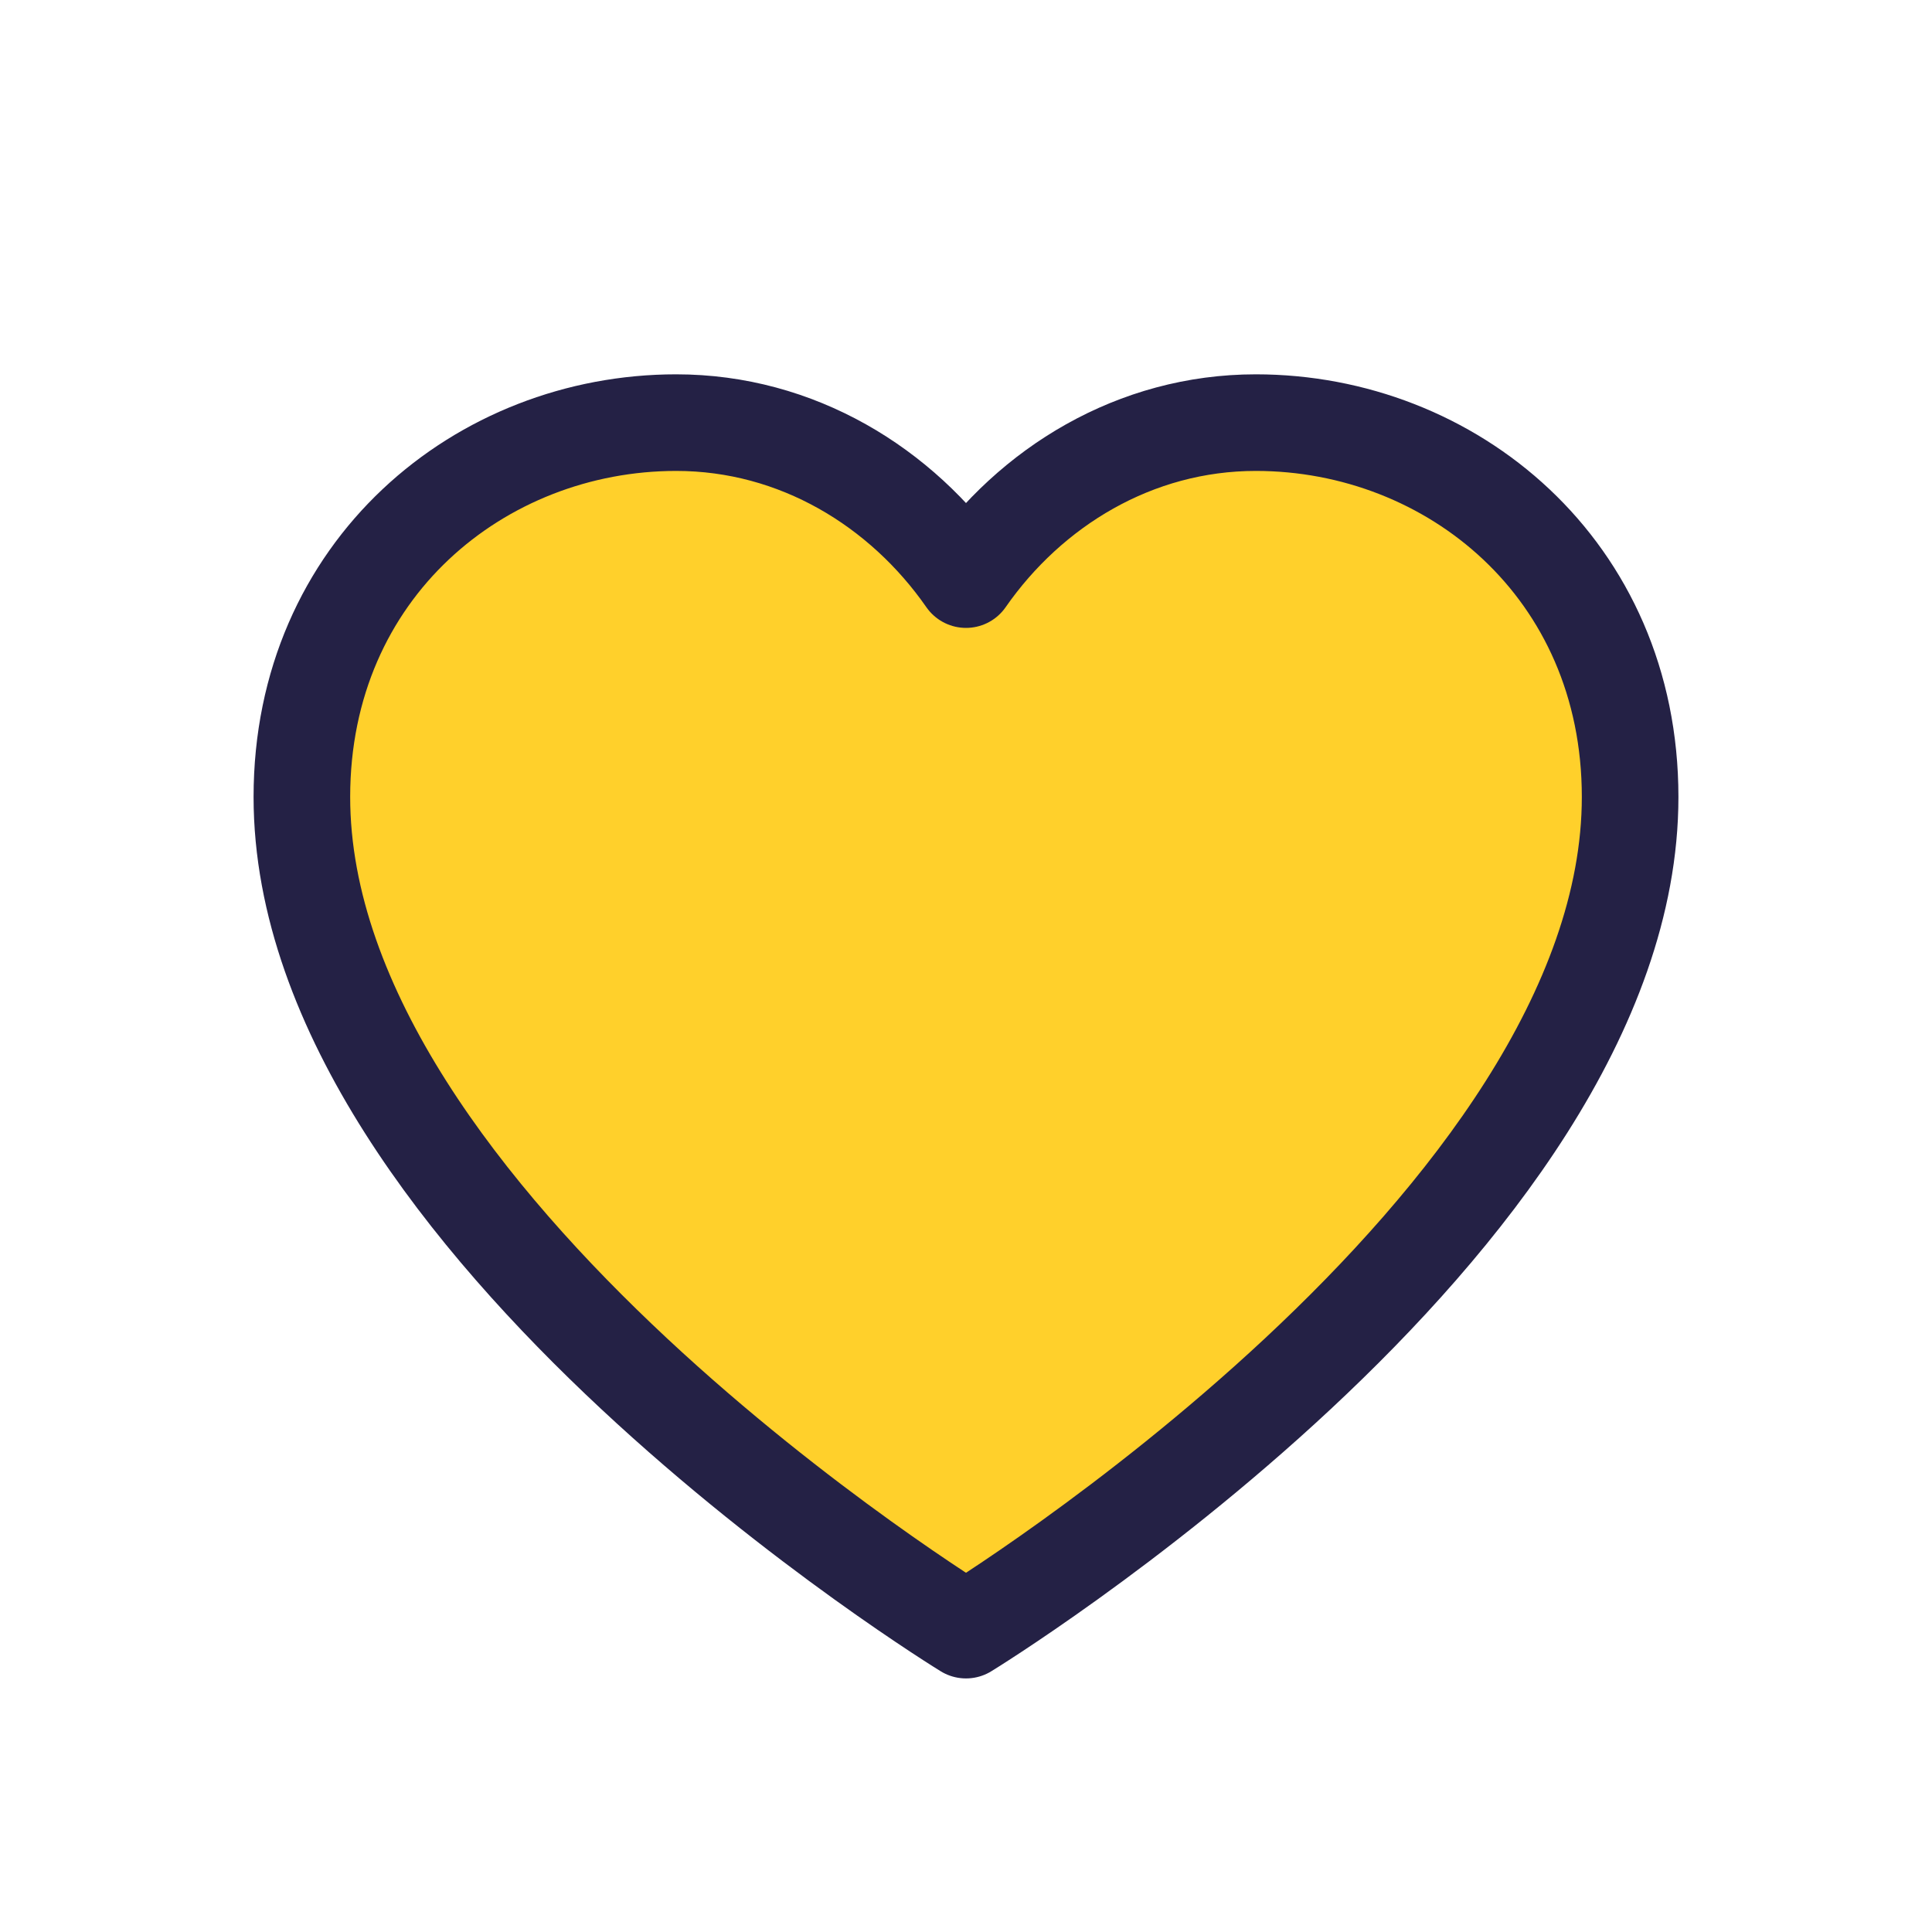
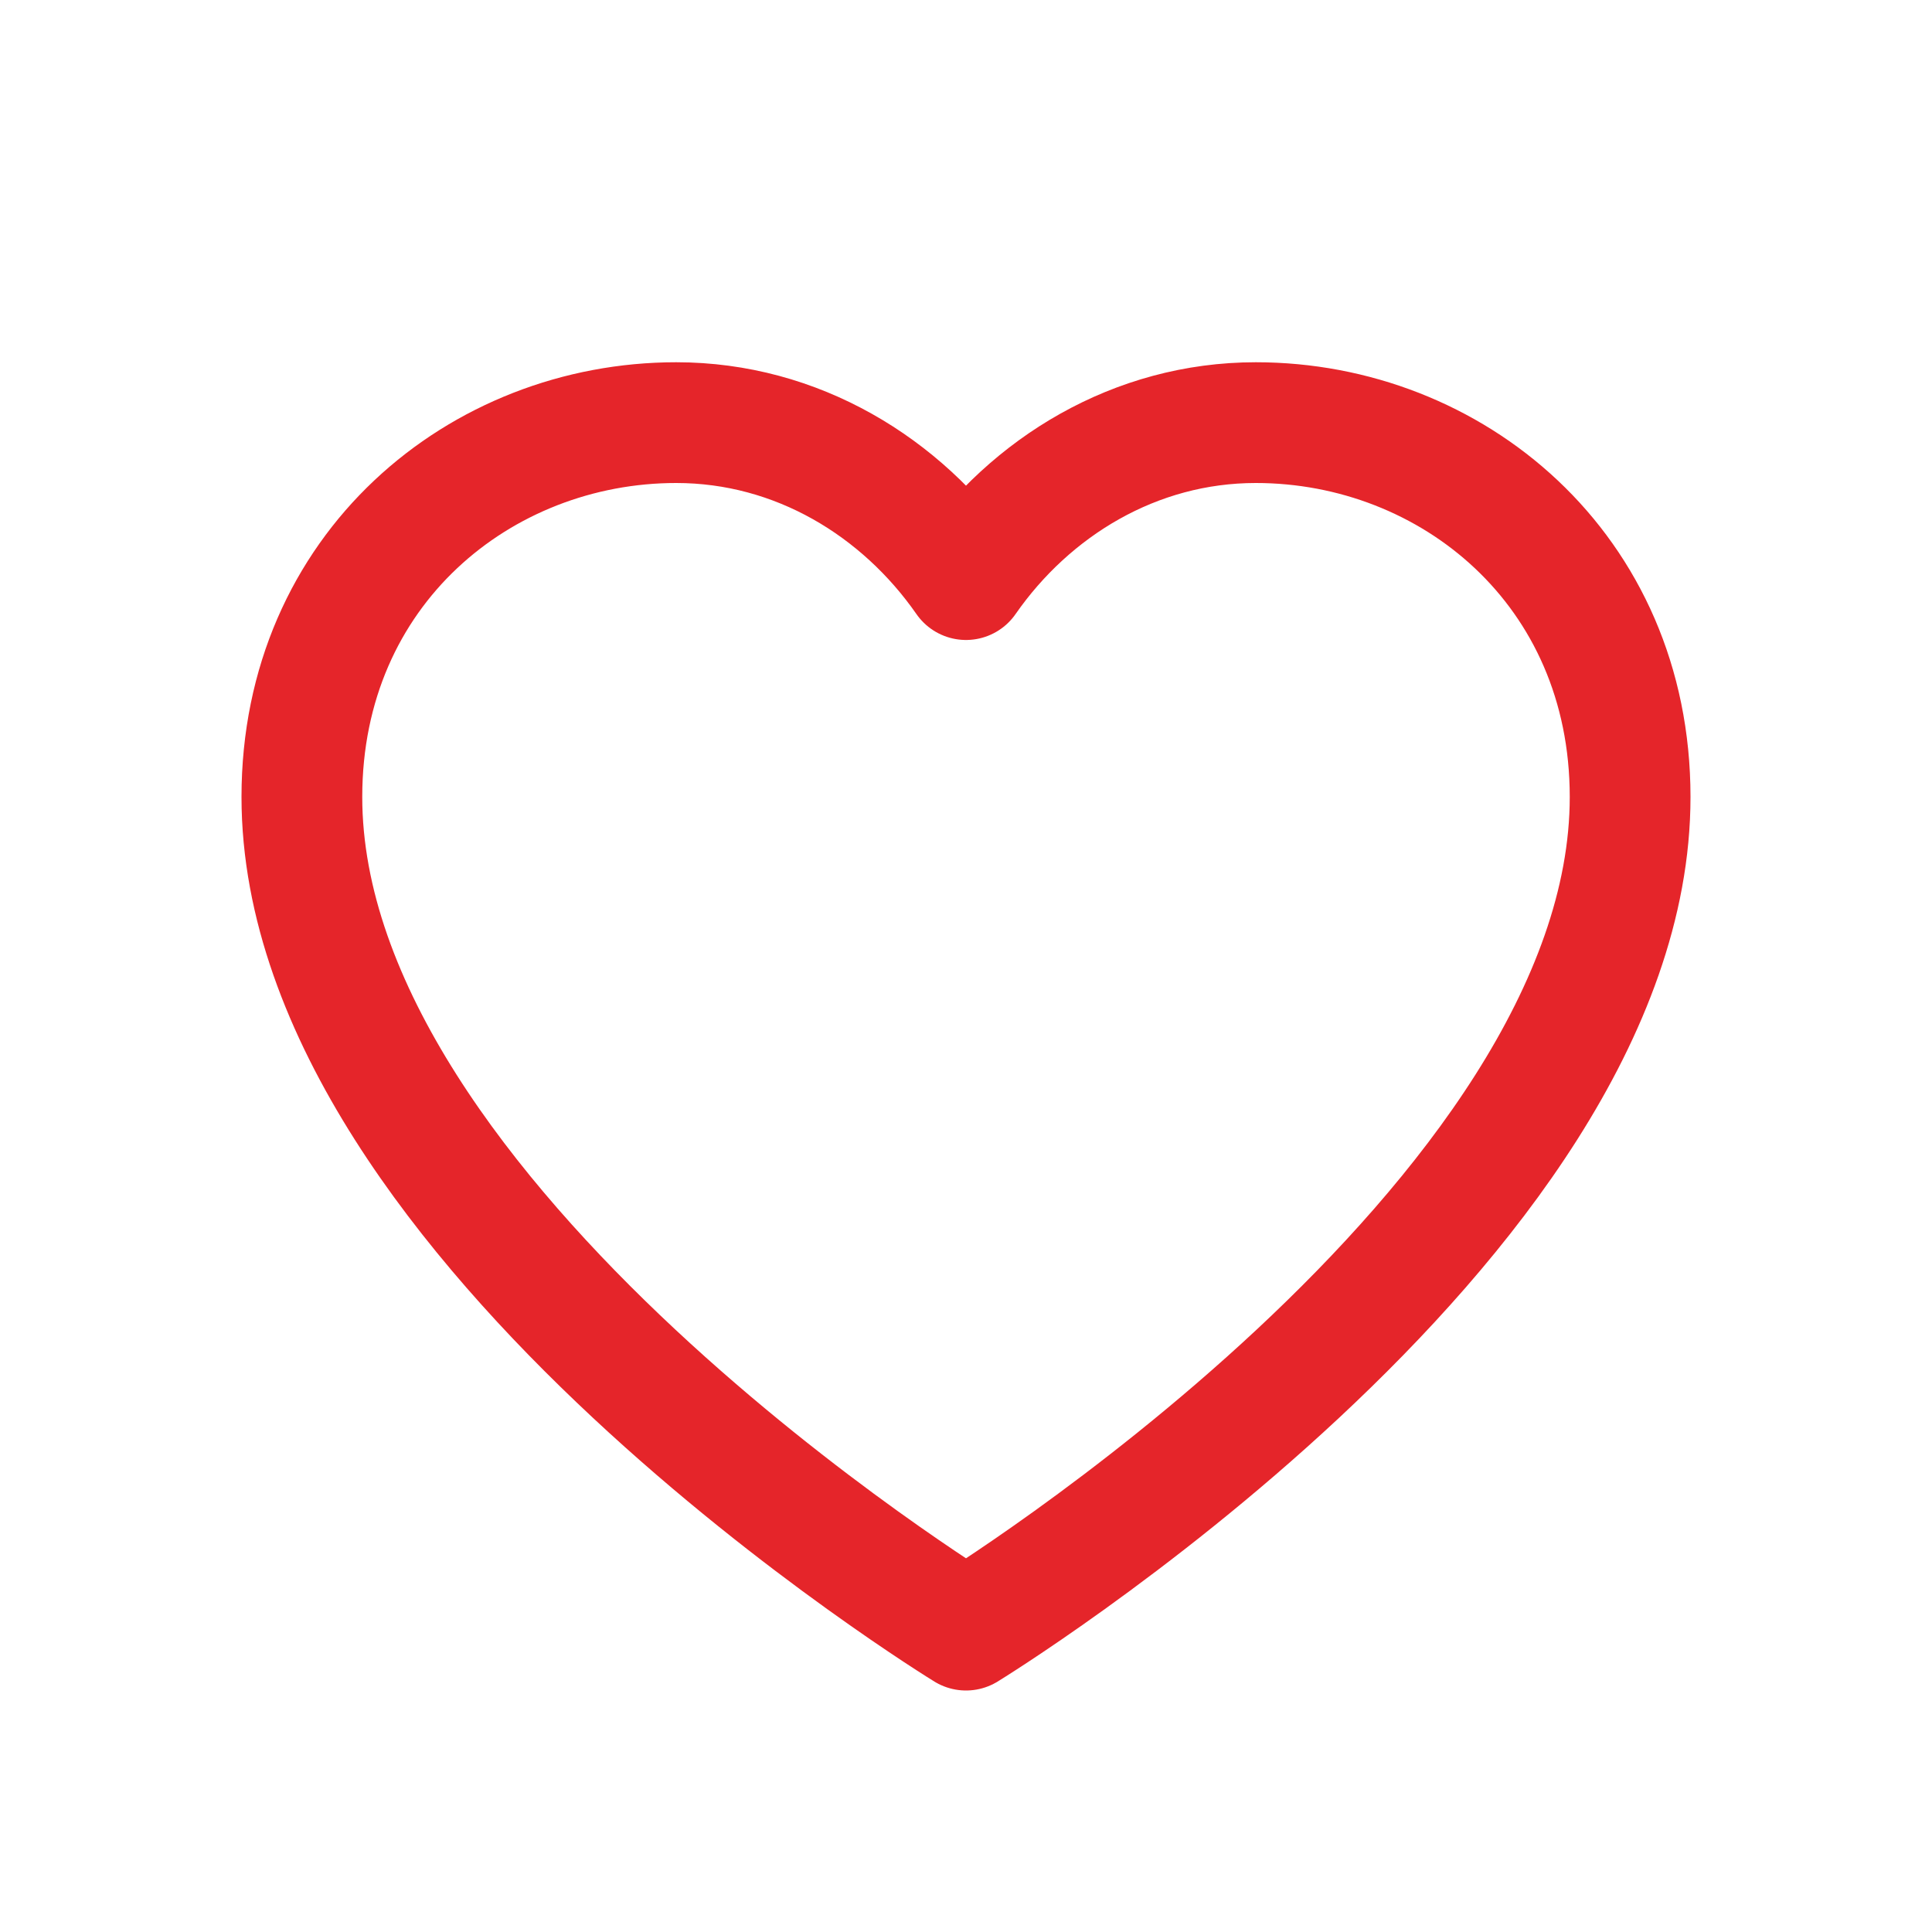
<svg xmlns="http://www.w3.org/2000/svg" width="24" height="24" viewBox="0 0 24 24" fill="none" aria-hidden="true">
-   <path d="M12 20.25S3.75 15.2 3.75 9.9C3.75 7.07 5.97 5.25 8.4 5.25C9.9 5.25 11.2 6.05 12 7.2C12.8 6.05 14.1 5.25 15.6 5.25C18.03 5.25 20.25 7.07 20.25 9.9C20.25 15.2 12 20.25 12 20.25Z" fill="#FFD02B" stroke="#242145" stroke-width="1.2" stroke-linejoin="round" />
+   <path d="M12 20.25S3.75 15.2 3.75 9.9C3.75 7.07 5.97 5.25 8.4 5.25C9.9 5.25 11.2 6.05 12 7.2C12.8 6.05 14.1 5.25 15.6 5.25C18.03 5.25 20.25 7.07 20.25 9.9C20.25 15.2 12 20.25 12 20.25Z" fill="none" stroke="#e5252a" stroke-width="1.5" stroke-linejoin="round" />
</svg>
